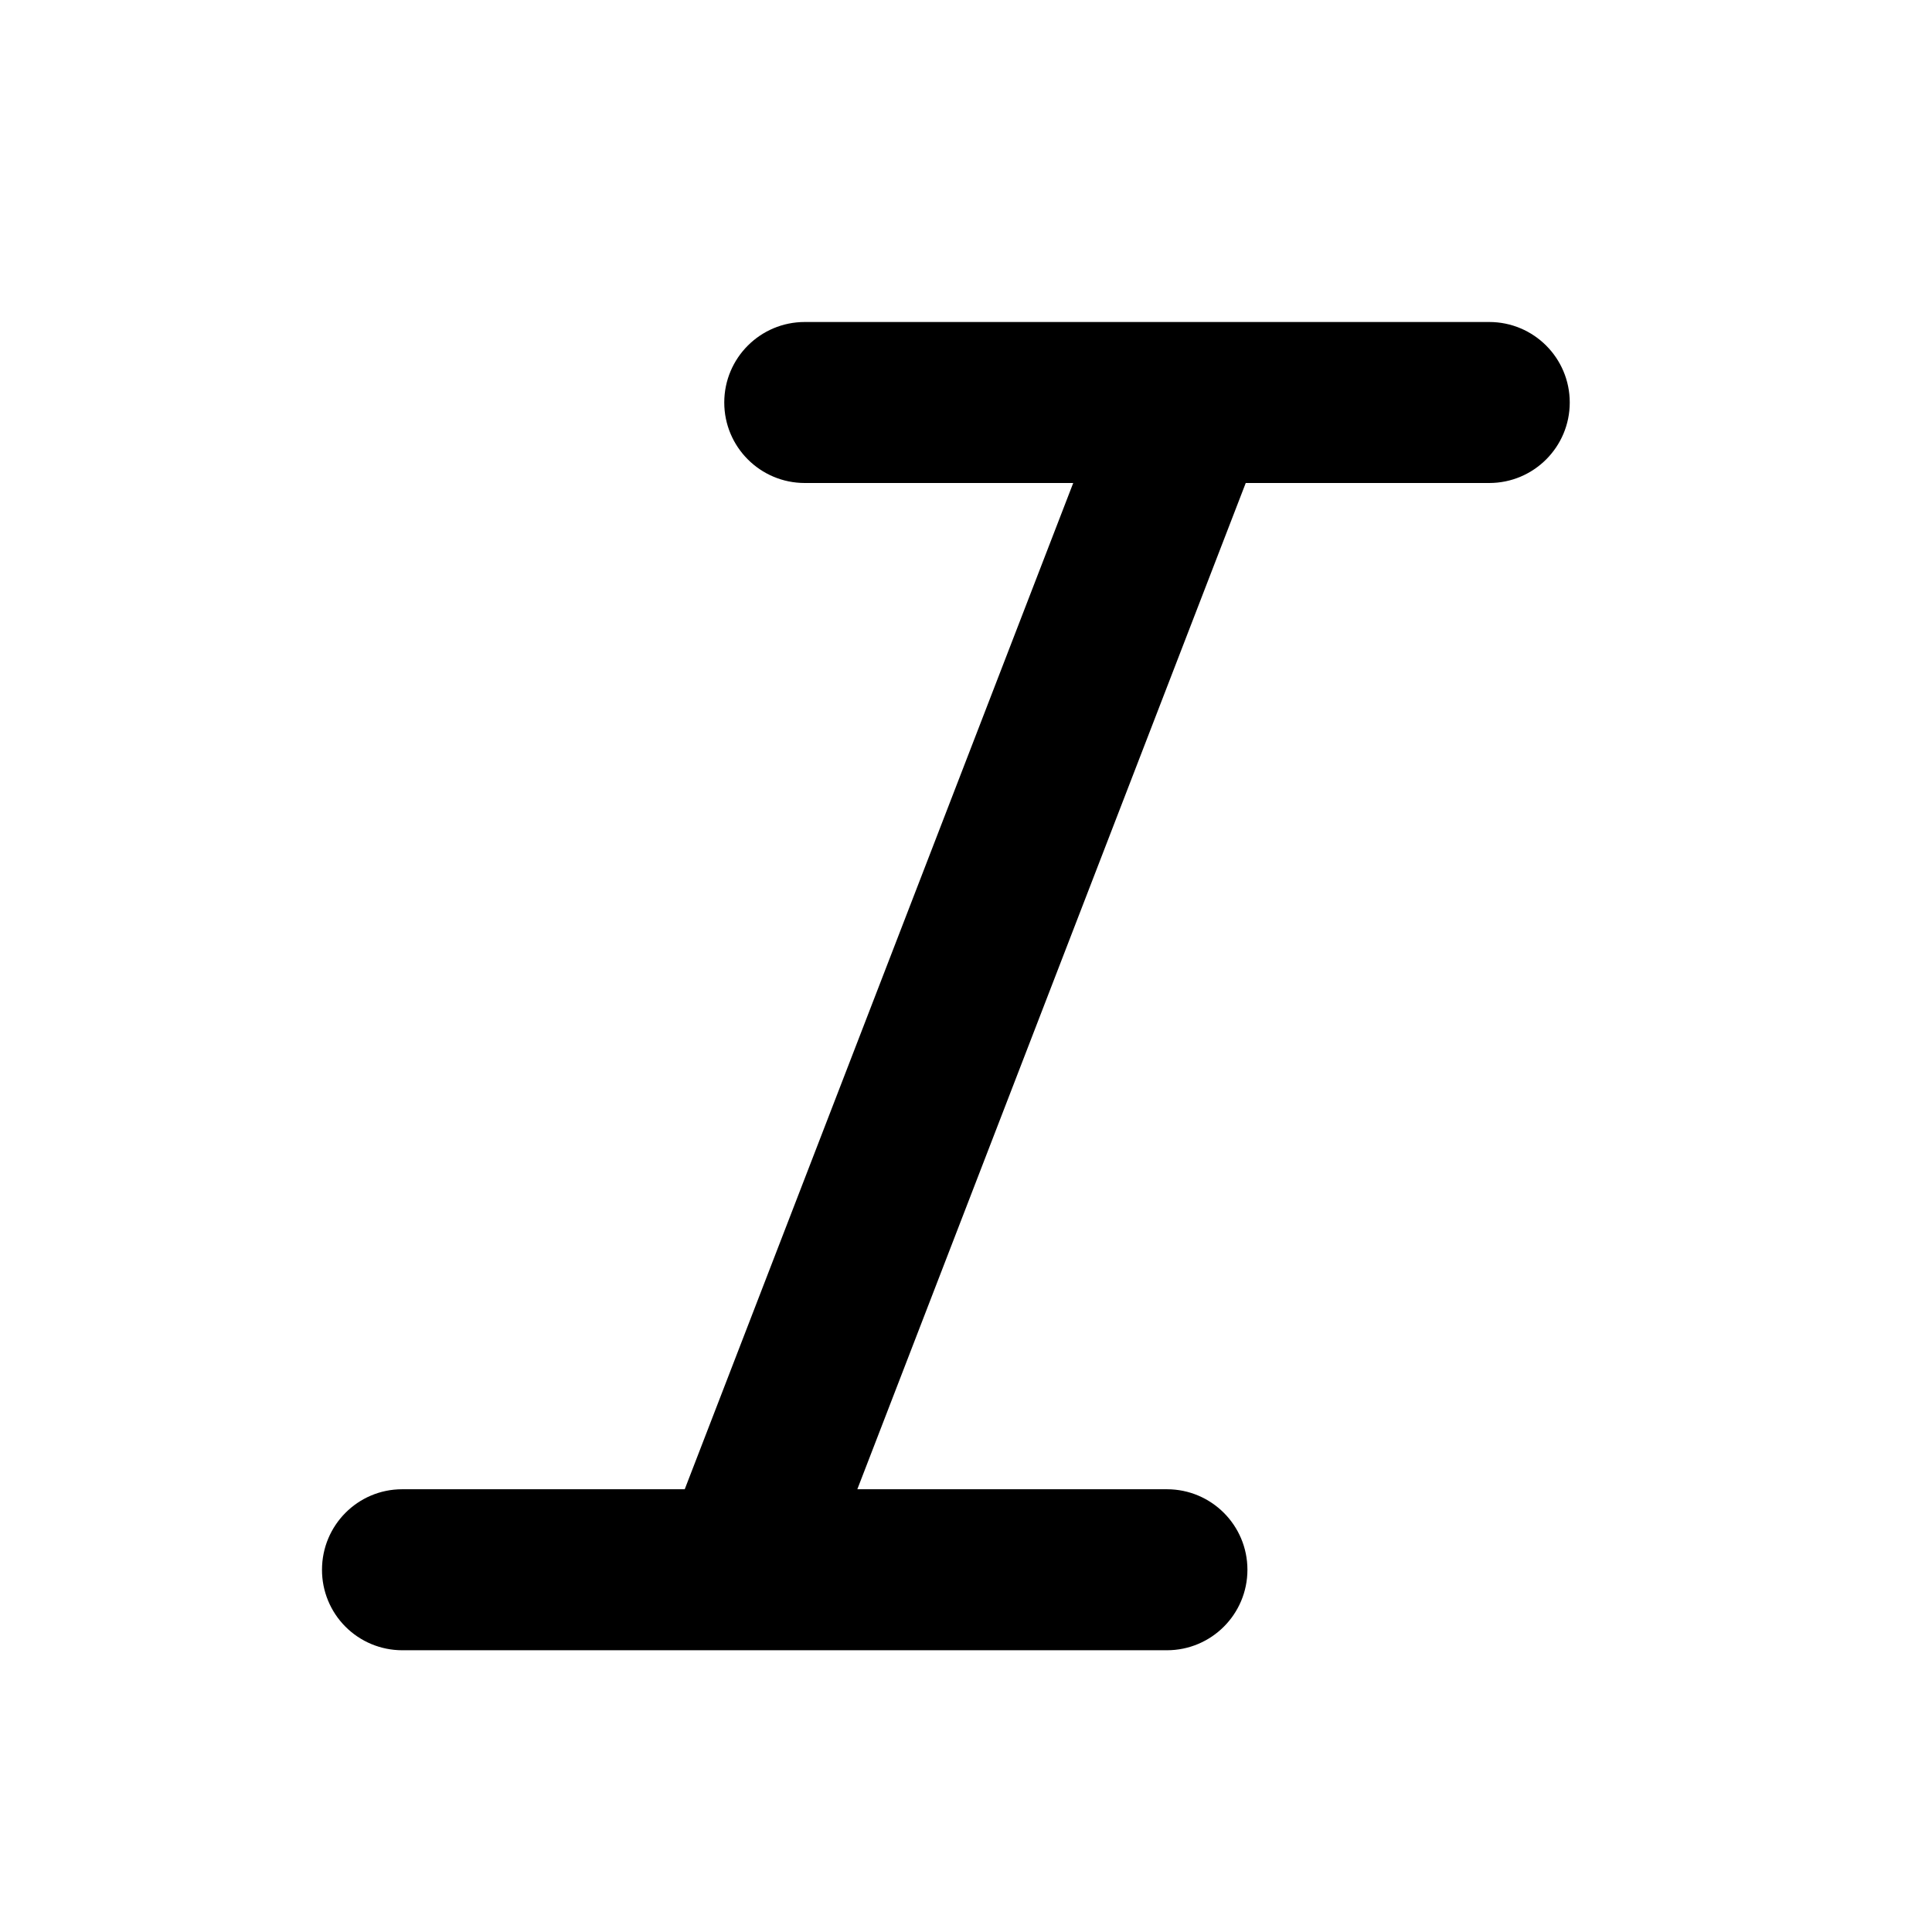
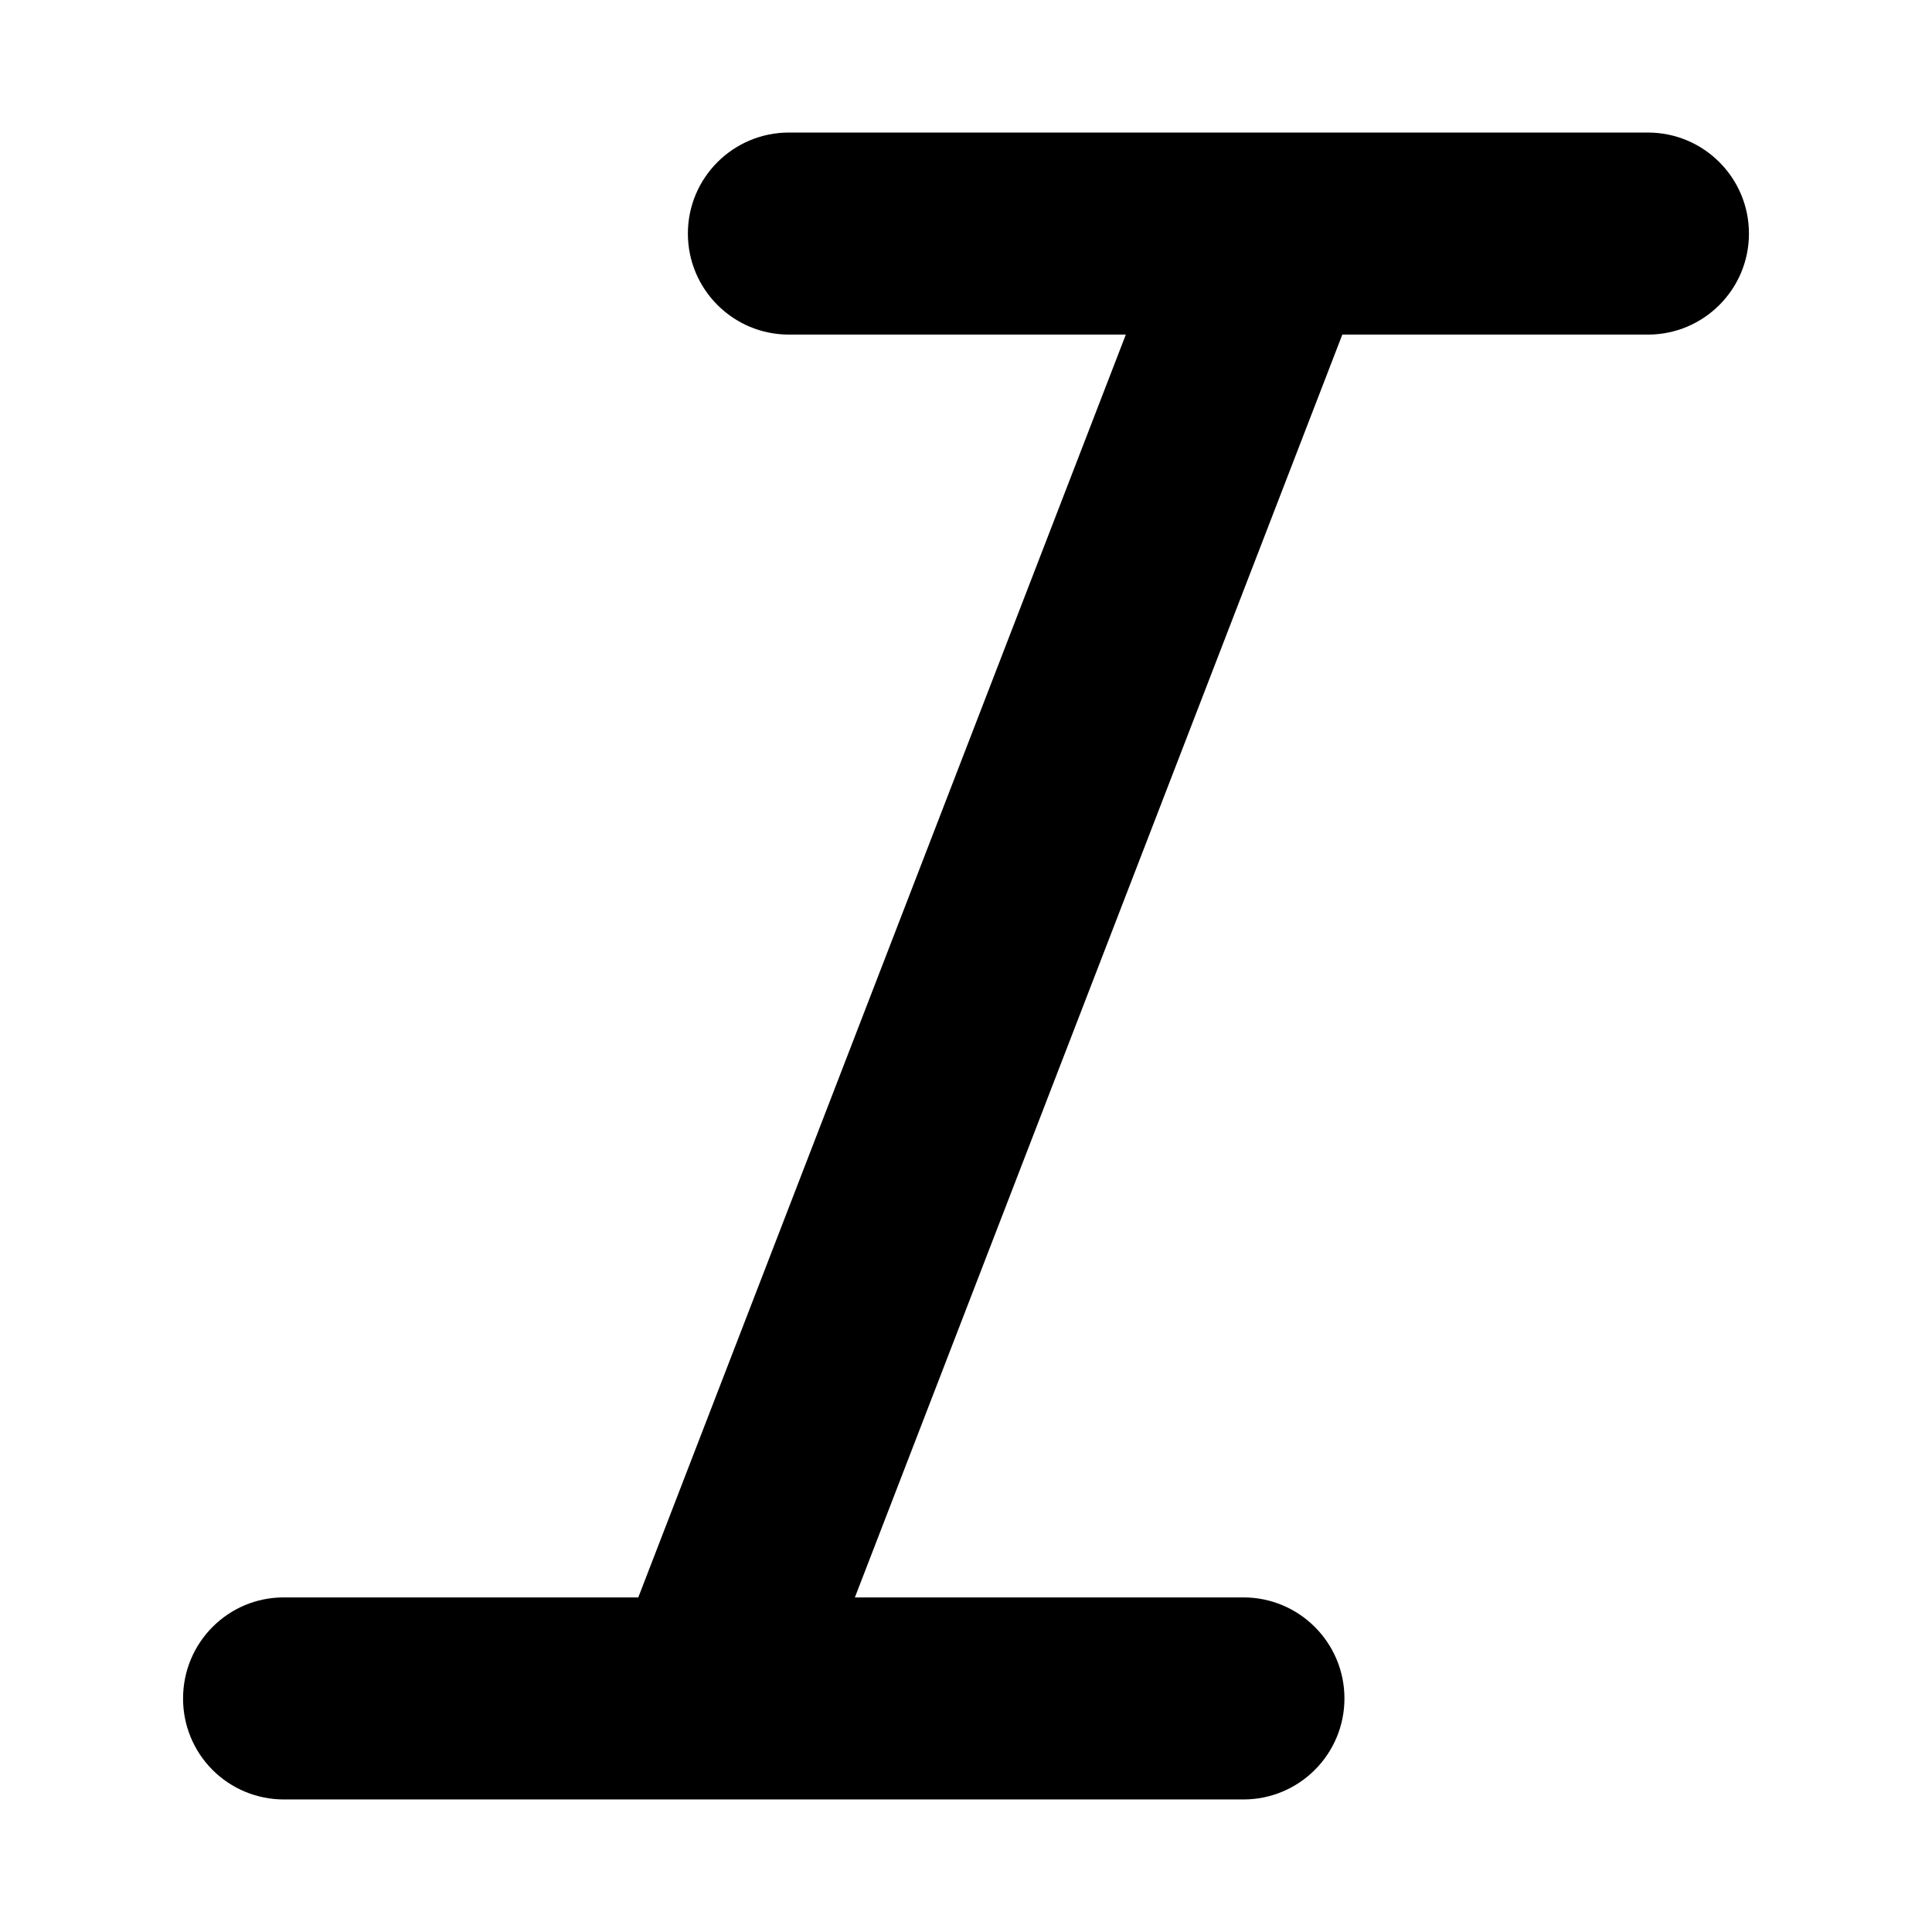
- <svg xmlns="http://www.w3.org/2000/svg" width="36" height="36" viewBox="0 0 24 24">
-   <g fill="none">
-     <path d="M10.649 18.5h3.847a1 1 0 0 1 0 2h-9.5a.997.997 0 0 1-.996-1c0-.552.445-1 .996-1h3.51L13.332 6H9.997a1 1 0 0 1 0-2H18.5a1 1 0 0 1 0 2h-3.025L10.65 18.5z" fill="currentColor" />
+ <svg xmlns="http://www.w3.org/2000/svg" width="72" height="72" version="1.1" viewBox="0 0 72 72">
+   <g transform="matrix(3.7649 0 0 3.7649 -8.2373 -10.12)" fill="none" stroke-width=".398">
+     <path d="m10.649 18.5h3.847a1 1 0 0 1 0 2h-9.5a0.997 0.997 0 0 1-0.996-1c0-0.552 0.445-1 0.996-1h3.51l4.826-12.5h-3.335a1 1 0 0 1 0-2h8.503a1 1 0 0 1 0 2h-3.025l-4.825 12.5z" fill="currentColor" stroke-width=".169" />
  </g>
</svg>
